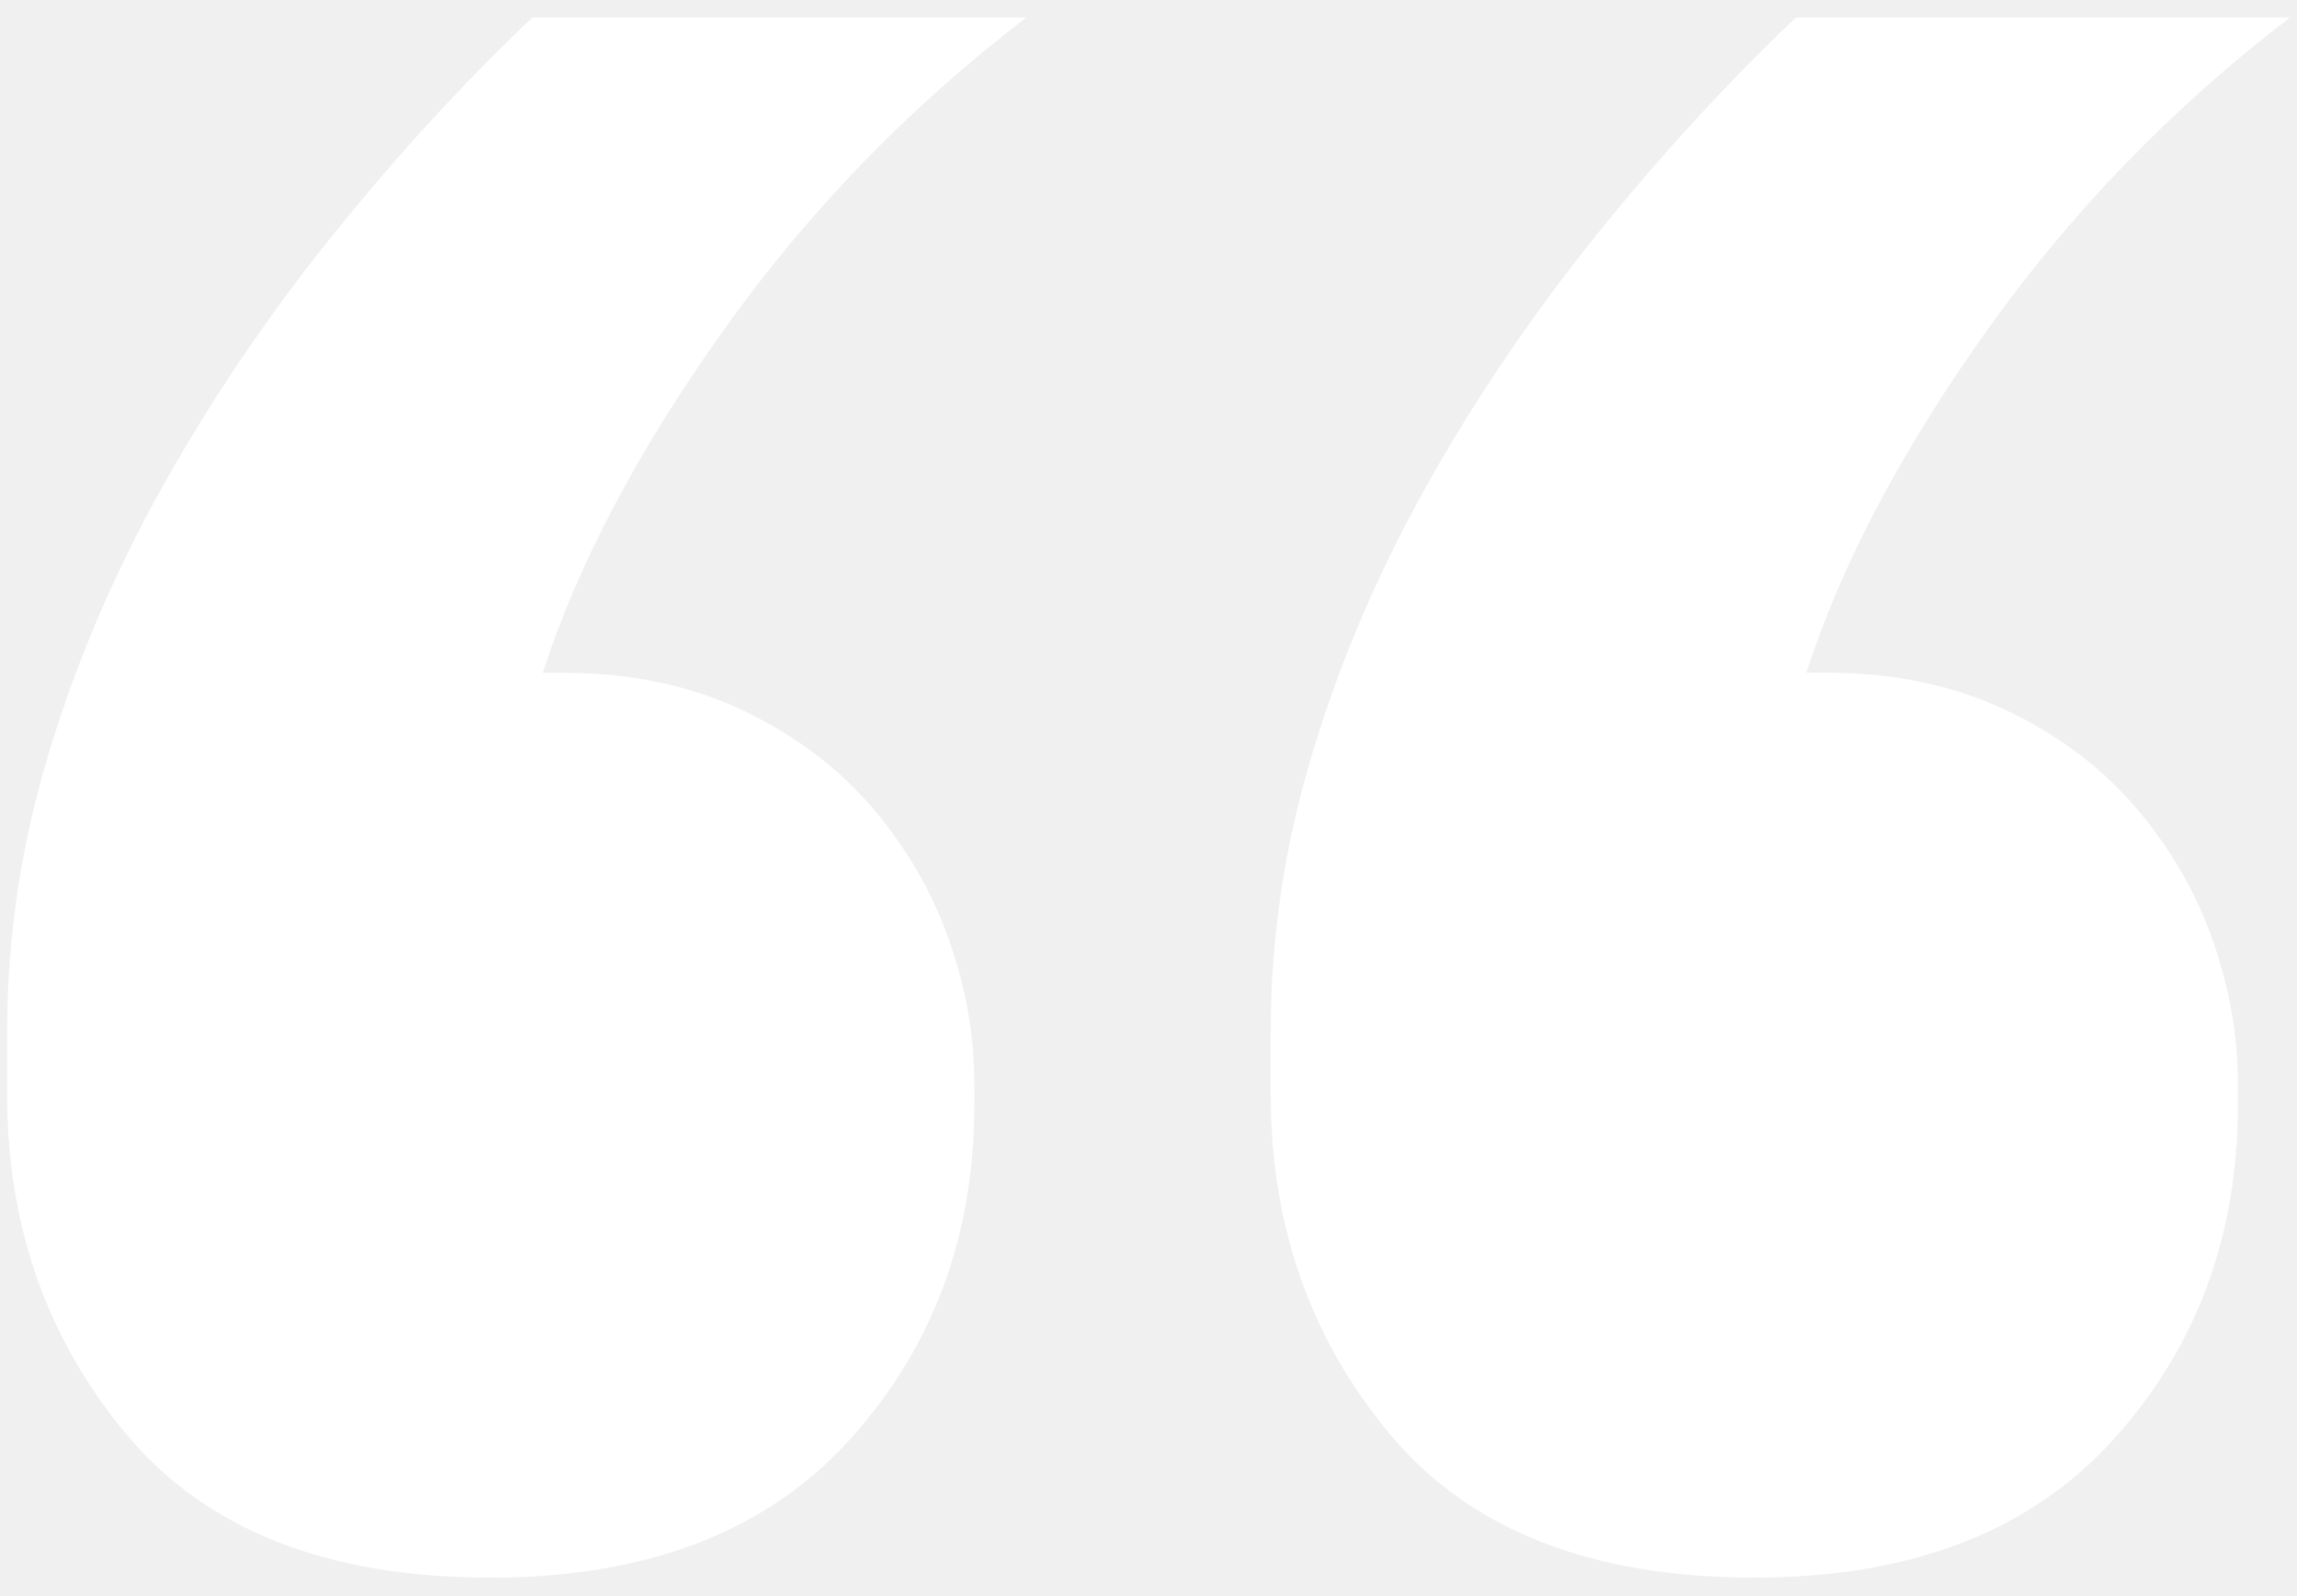
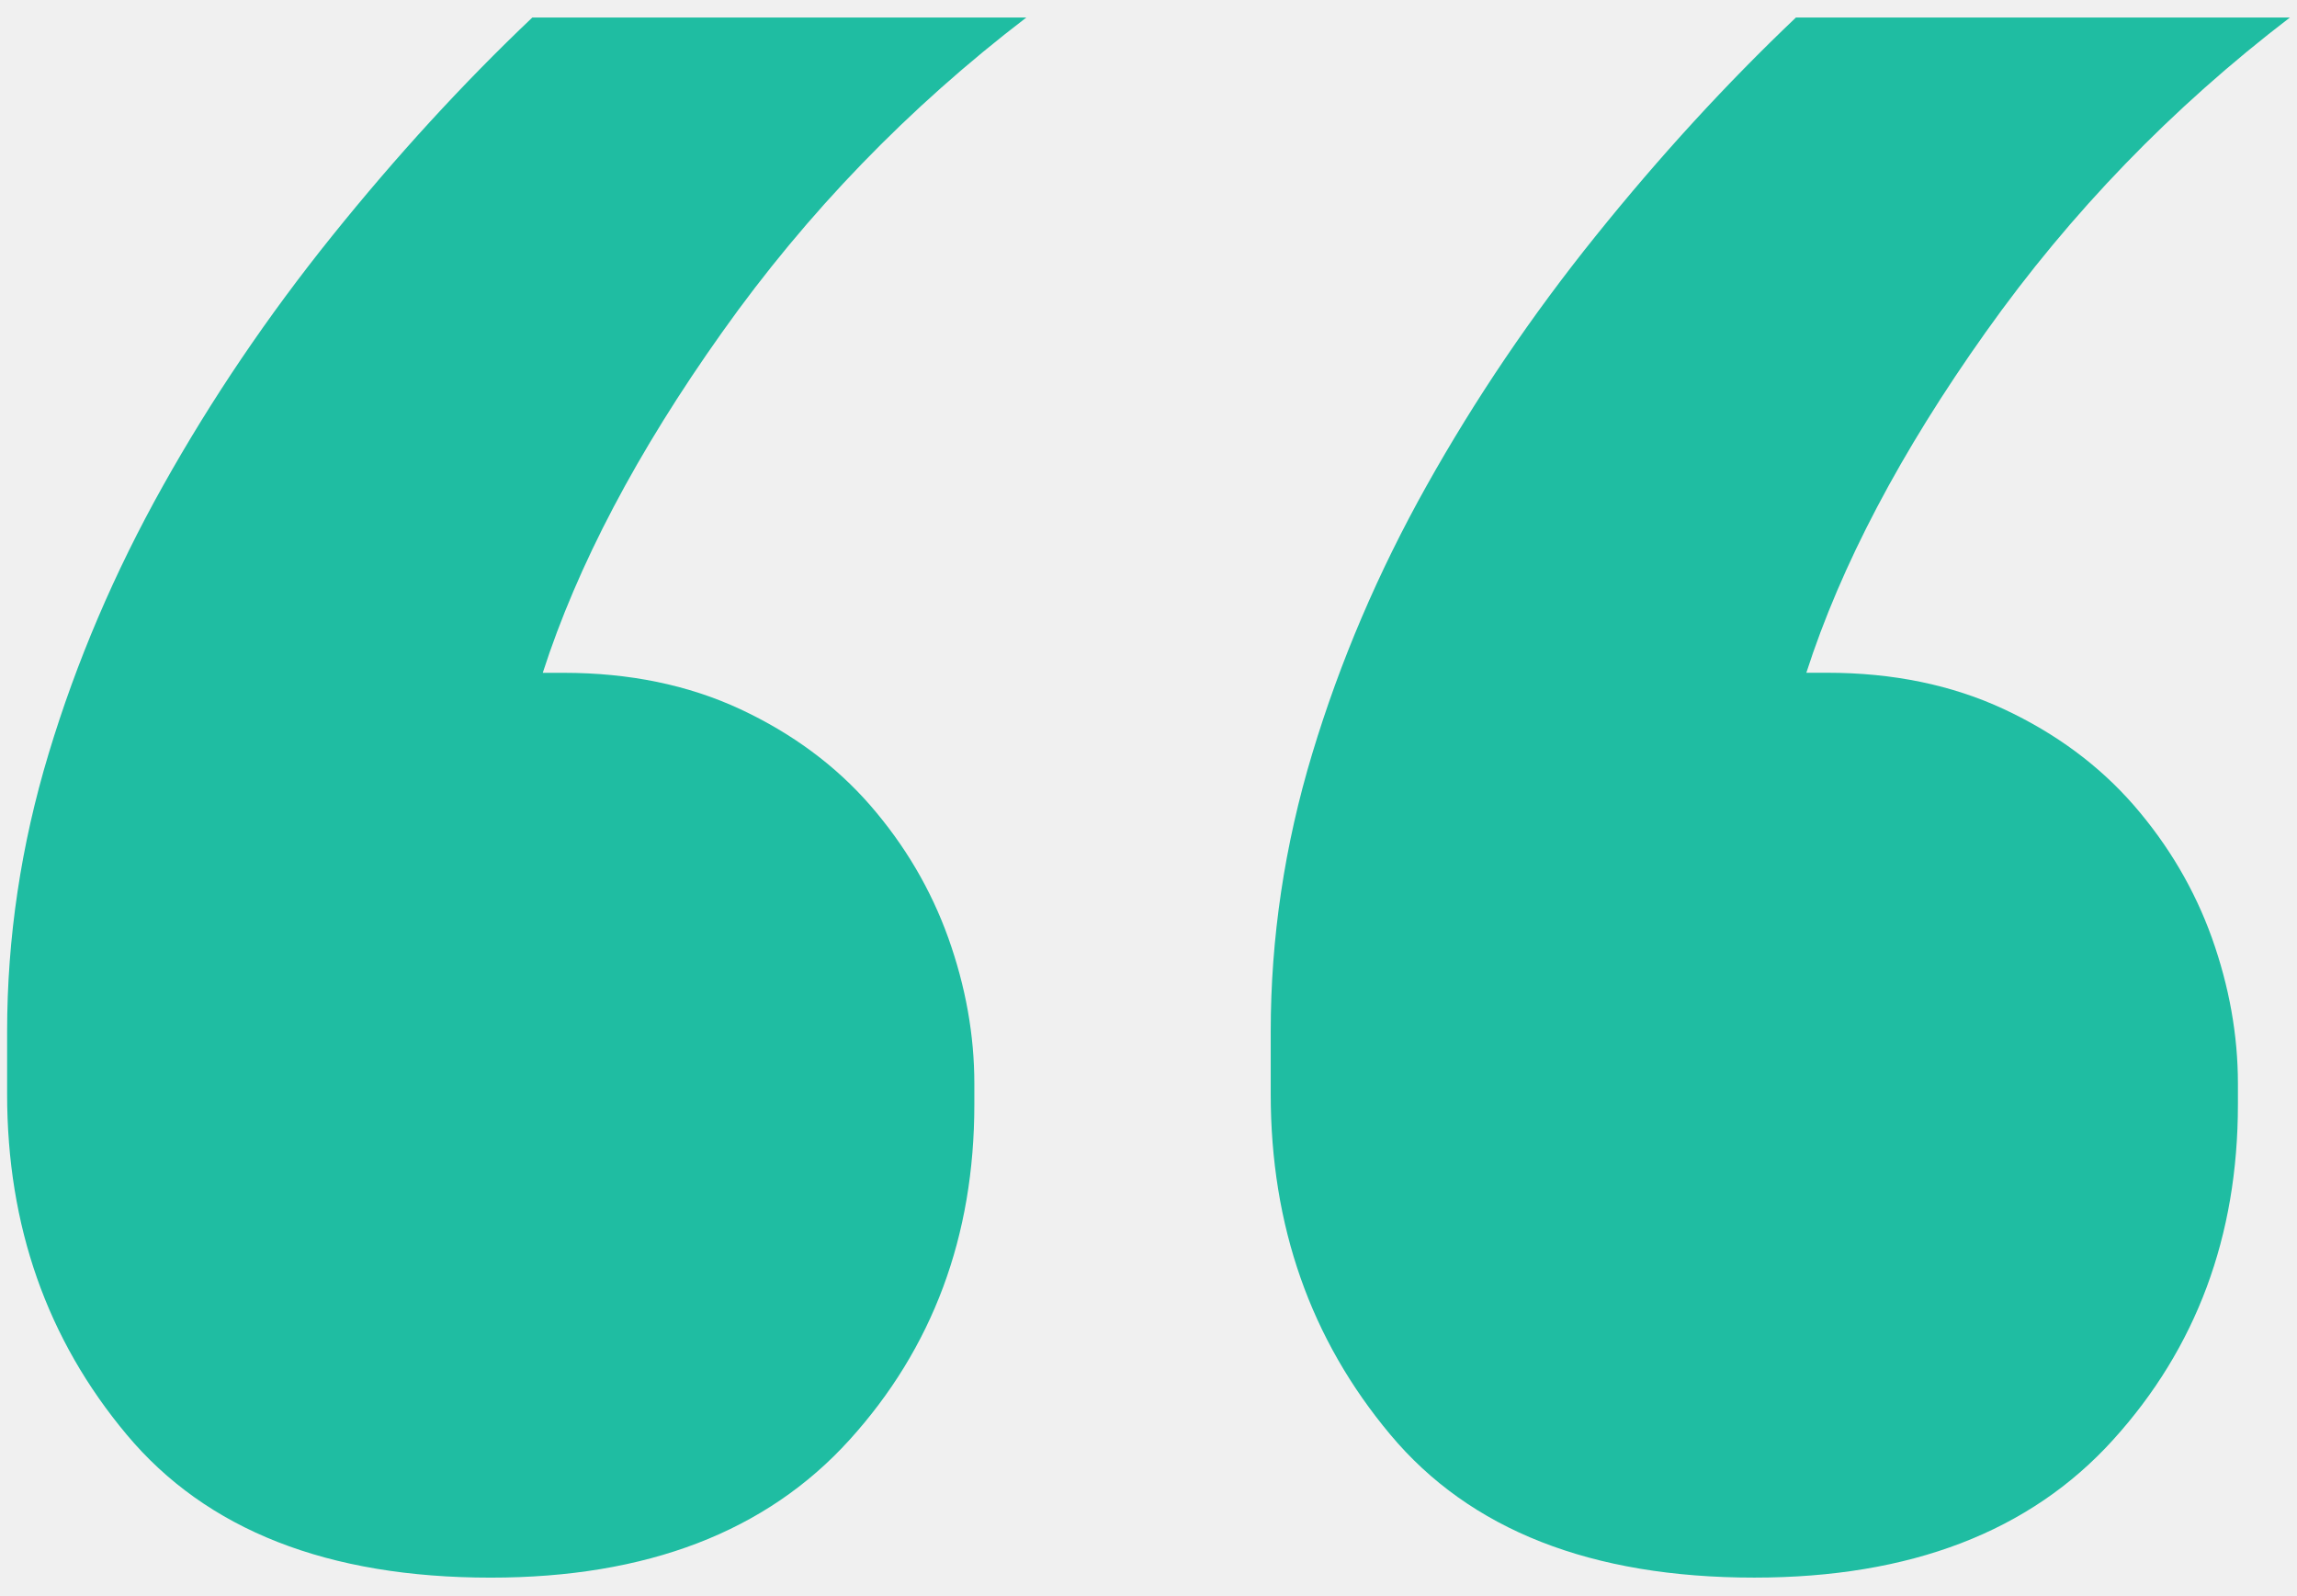
<svg xmlns="http://www.w3.org/2000/svg" version="1.1" id="Layer_1" x="0px" y="0px" width="72px" height="50px" viewBox="0 0 72 50" enable-background="new 0 0 72 50" xml:space="preserve">
-   <path fill="#FFFFFF" d="M69.334,29.401c0.542,1.523,0.814,3.044,0.814,4.564v0.651c0,4.132-1.304,7.636-3.912,10.514  c-2.607,2.881-6.356,4.319-11.247,4.319c-5.108,0-8.911-1.492-11.409-4.482c-2.501-2.987-3.749-6.545-3.749-10.676v-1.956  c0-2.935,0.433-5.84,1.304-8.721c0.868-2.878,2.063-5.677,3.586-8.395c1.521-2.715,3.285-5.323,5.298-7.824  c2.009-2.499,4.101-4.781,6.275-6.846h15.484c-3.695,2.827-6.874,6.113-9.535,9.862c-2.664,3.749-4.538,7.31-5.623,10.676h0.651  c2.063,0,3.912,0.382,5.542,1.141c1.63,0.761,2.987,1.768,4.075,3.016C67.973,26.496,68.789,27.881,69.334,29.401z M32.17,0.55  H16.685c-2.175,2.065-4.266,4.348-6.275,6.846c-2.012,2.501-3.777,5.109-5.297,7.824c-1.523,2.718-2.718,5.517-3.586,8.395  c-0.871,2.881-1.304,5.787-1.304,8.721v1.956c0,4.131,1.248,7.688,3.749,10.676c2.499,2.99,6.301,4.482,11.41,4.482  c4.89,0,8.639-1.438,11.247-4.319c2.607-2.878,3.912-6.382,3.912-10.514v-0.651c0-1.521-0.272-3.041-0.815-4.564  c-0.545-1.521-1.36-2.905-2.445-4.156c-1.087-1.248-2.444-2.254-4.074-3.016c-1.63-0.759-3.479-1.141-5.542-1.141h-0.652  c1.085-3.367,2.959-6.927,5.623-10.676C25.296,6.663,28.475,3.377,32.17,0.55z" />
+   <path fill="#1FBDA2" d="M69.334,29.401c0.542,1.523,0.814,3.044,0.814,4.564v0.651c0,4.132-1.304,7.636-3.912,10.514  c-2.607,2.881-6.356,4.319-11.247,4.319c-5.108,0-8.911-1.492-11.409-4.482c-2.501-2.987-3.749-6.545-3.749-10.676v-1.956  c0-2.935,0.433-5.84,1.304-8.721c0.868-2.878,2.063-5.677,3.586-8.395c1.521-2.715,3.285-5.323,5.298-7.824  c2.009-2.499,4.101-4.781,6.275-6.846h15.484c-3.695,2.827-6.874,6.113-9.535,9.862c-2.664,3.749-4.538,7.31-5.623,10.676h0.651  c2.063,0,3.912,0.382,5.542,1.141c1.63,0.761,2.987,1.768,4.075,3.016C67.973,26.496,68.789,27.881,69.334,29.401z M32.17,0.55  H16.685c-2.175,2.065-4.266,4.348-6.275,6.846c-2.012,2.501-3.777,5.109-5.297,7.824c-1.523,2.718-2.718,5.517-3.586,8.395  c-0.871,2.881-1.304,5.787-1.304,8.721v1.956c0,4.131,1.248,7.688,3.749,10.676c2.499,2.99,6.301,4.482,11.41,4.482  c4.89,0,8.639-1.438,11.247-4.319c2.607-2.878,3.912-6.382,3.912-10.514v-0.651c0-1.521-0.272-3.041-0.815-4.564  c-0.545-1.521-1.36-2.905-2.445-4.156c-1.087-1.248-2.444-2.254-4.074-3.016c-1.63-0.759-3.479-1.141-5.542-1.141h-0.652  c1.085-3.367,2.959-6.927,5.623-10.676C25.296,6.663,28.475,3.377,32.17,0.55z" />
</svg>
